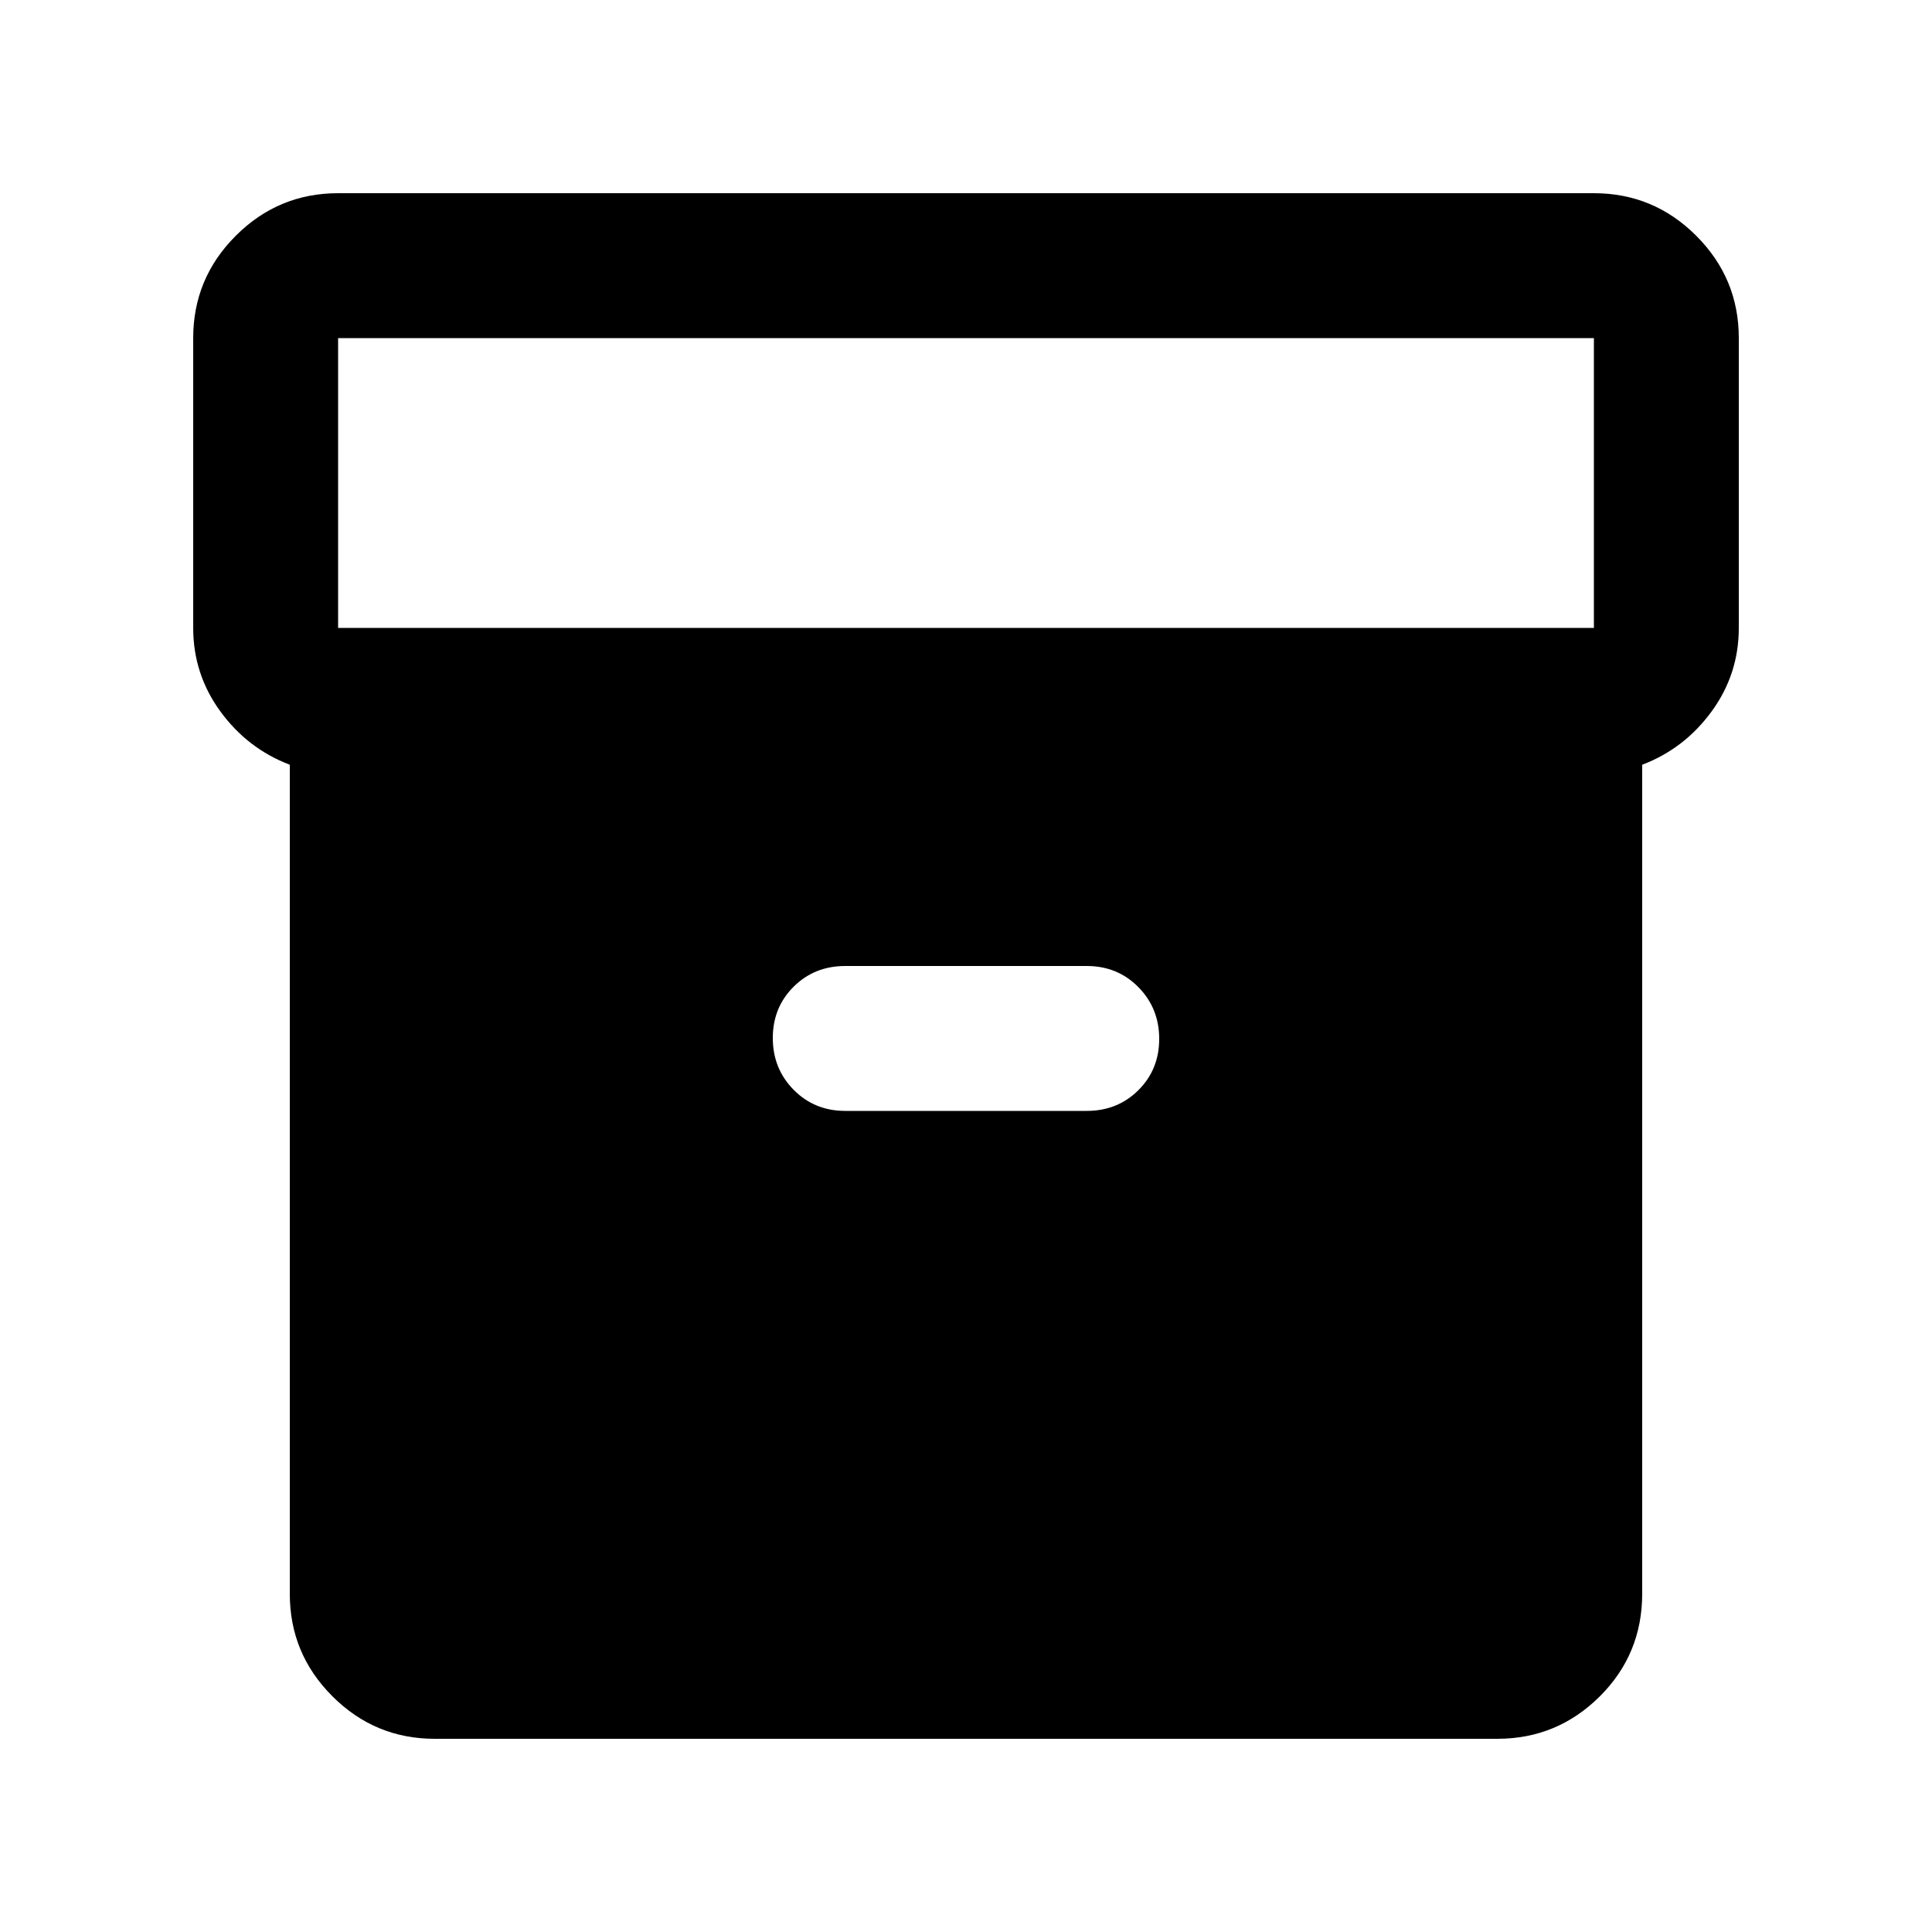
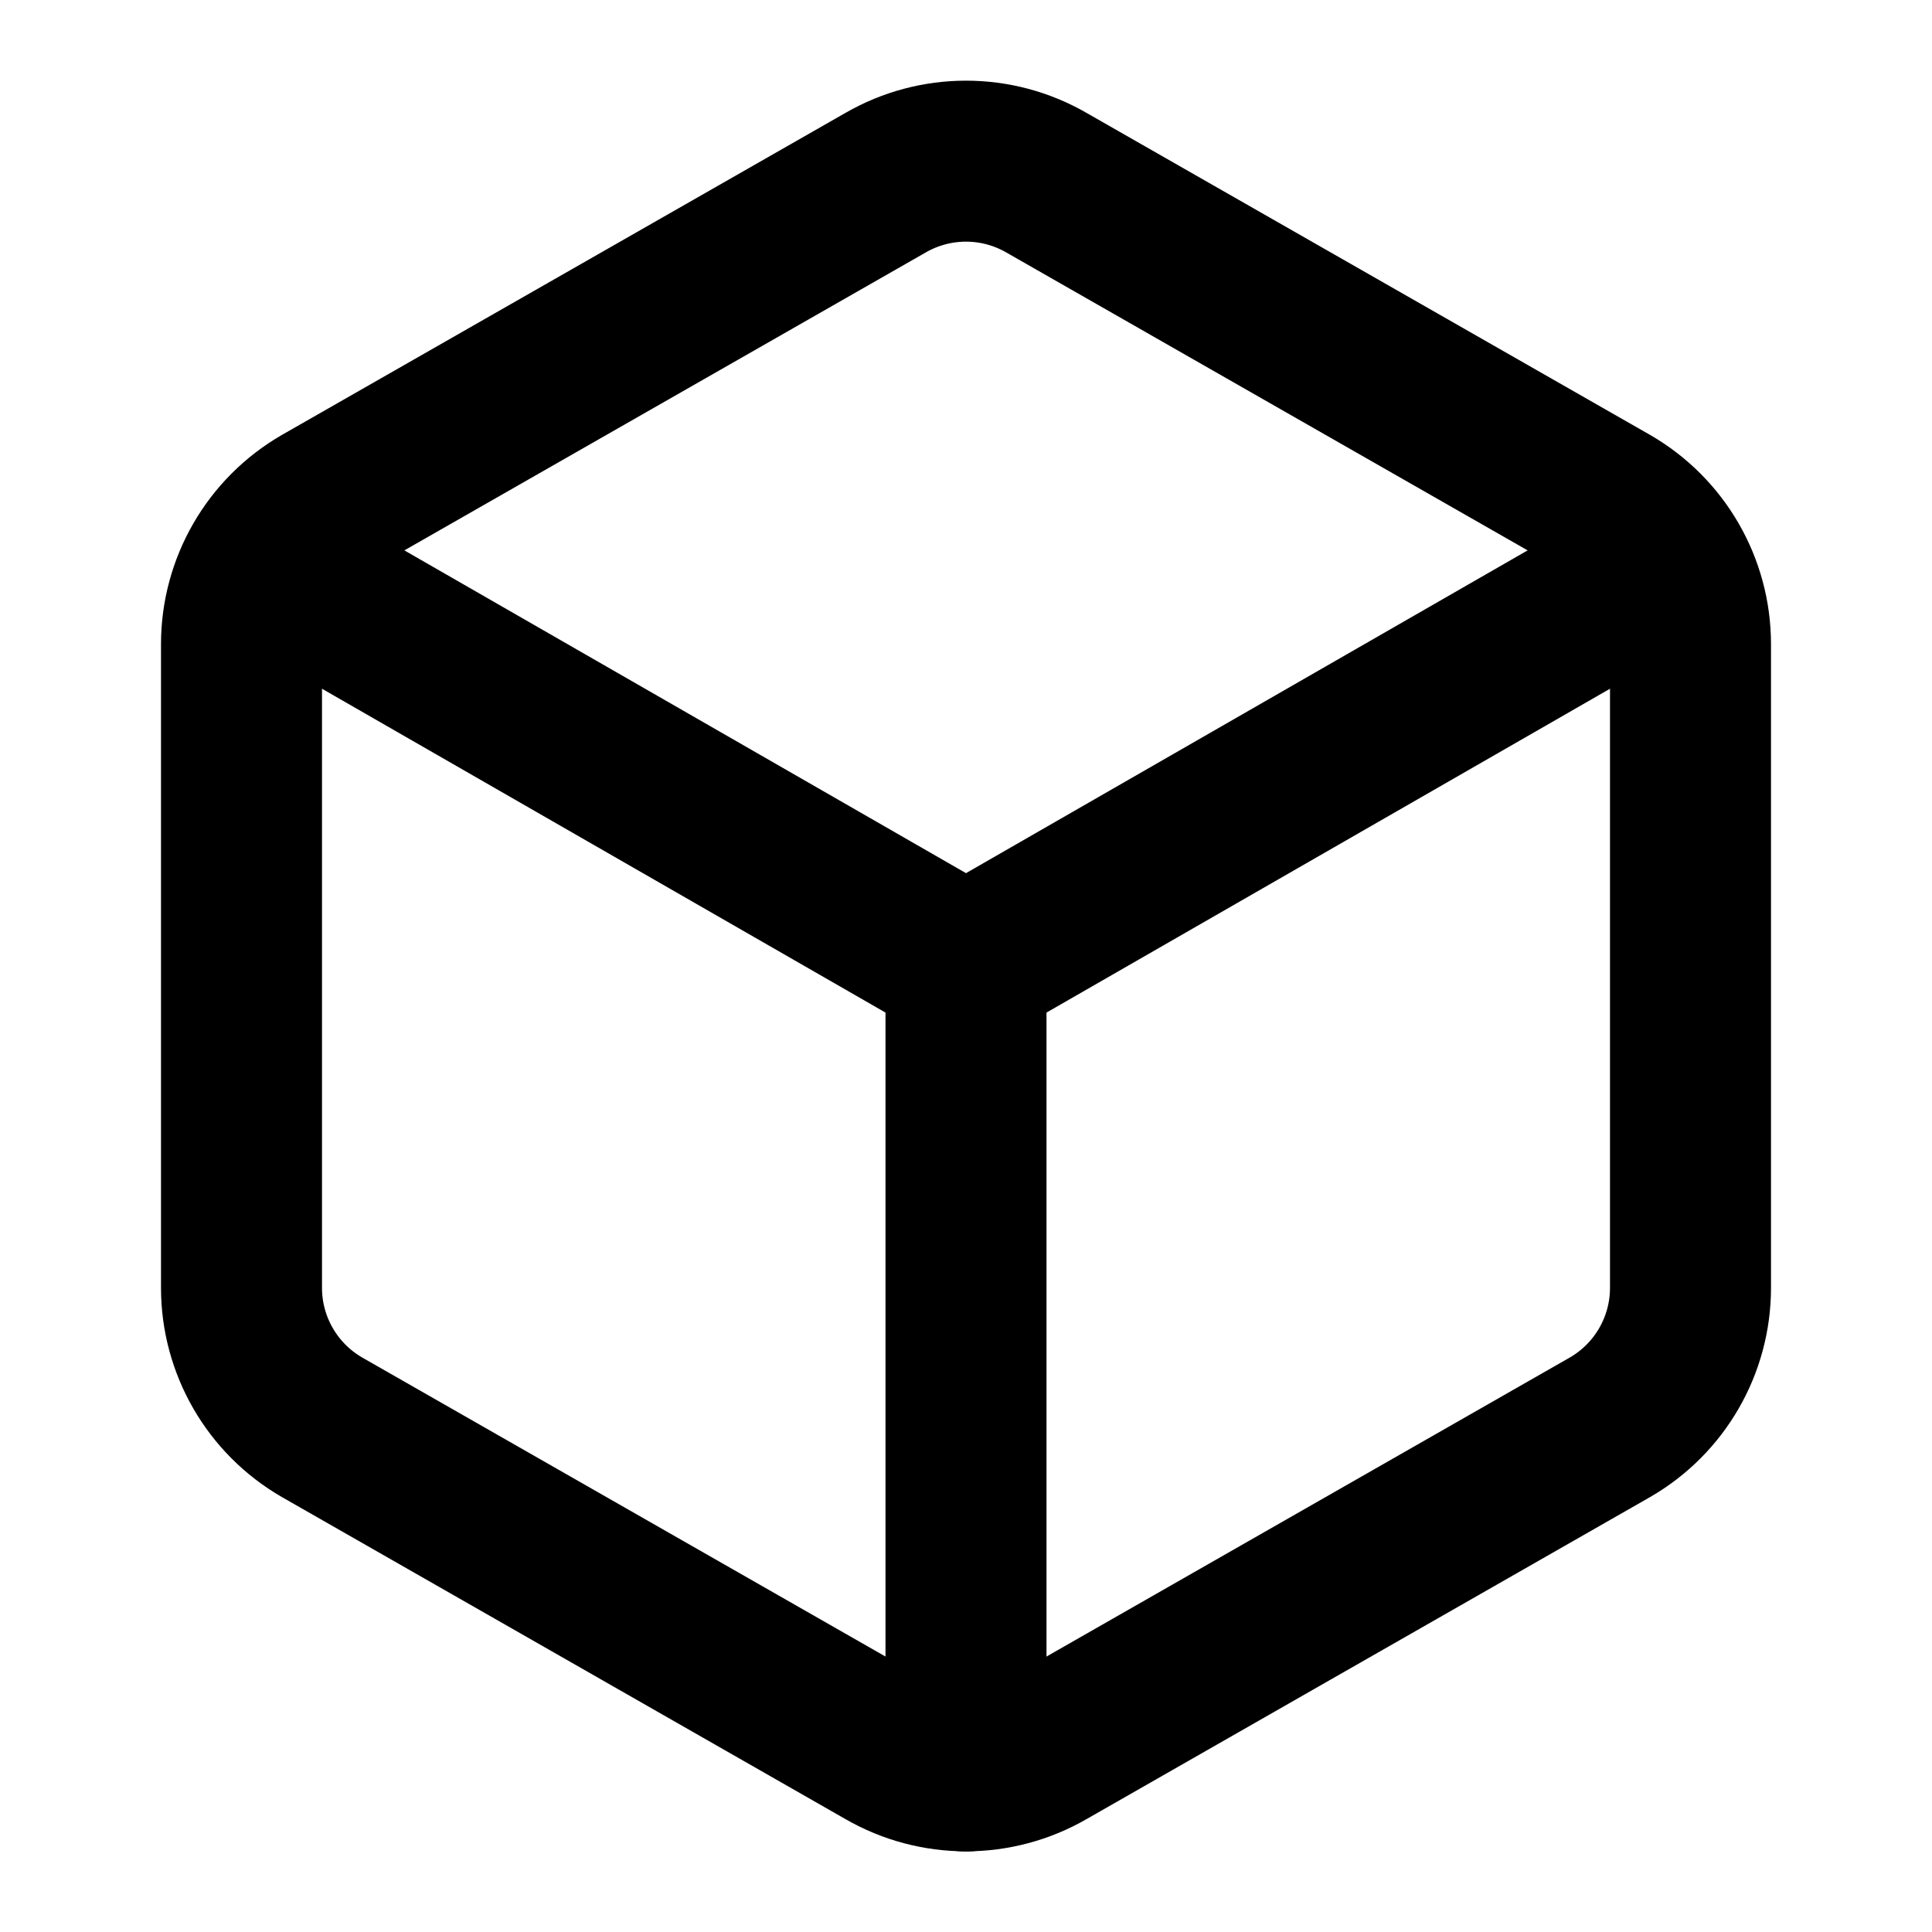
- <svg xmlns="http://www.w3.org/2000/svg" height="20px" viewBox="0 -960 960 960" width="20px" fill="currentColor" aria-label="Struct Icon">
-   <path d="M216-96q-29.7 0-50.85-21.15Q144-138.3 144-168v-412q-21-8-34.5-26.5T96-648v-144q0-29.7 21.15-50.85Q138.3-864 168-864h624q29.7 0 50.85 21.15Q864-821.7 864-792v144q0 23-13.5 41.5T816-580v411.86Q816-138 794.85-117T744-96H216Zm-48-552h624v-144H168v144Zm252 240h120q15.3 0 25.65-10.29Q576-428.58 576-443.79t-10.35-25.71Q555.3-480 540-480H420q-15.3 0-25.65 10.29Q384-459.42 384-444.21t10.35 25.71Q404.7-408 420-408Z" />
+ <svg xmlns="http://www.w3.org/2000/svg" width="24" height="24" viewBox="0 0 24 24" fill="none" stroke="currentColor" stroke-width="2" stroke-linecap="round" stroke-linejoin="round">
+   <path d="M21 8a2 2 0 0 0-1-1.73l-7-4a2 2 0 0 0-2 0l-7 4A2 2 0 0 0 3 8v8a2 2 0 0 0 1 1.73l7 4a2 2 0 0 0 2 0l7-4A2 2 0 0 0 21 16Z" />
+   <path d="m3.3 7 8.7 5 8.7-5" />
+   <path d="M12 22V12" />
</svg>
